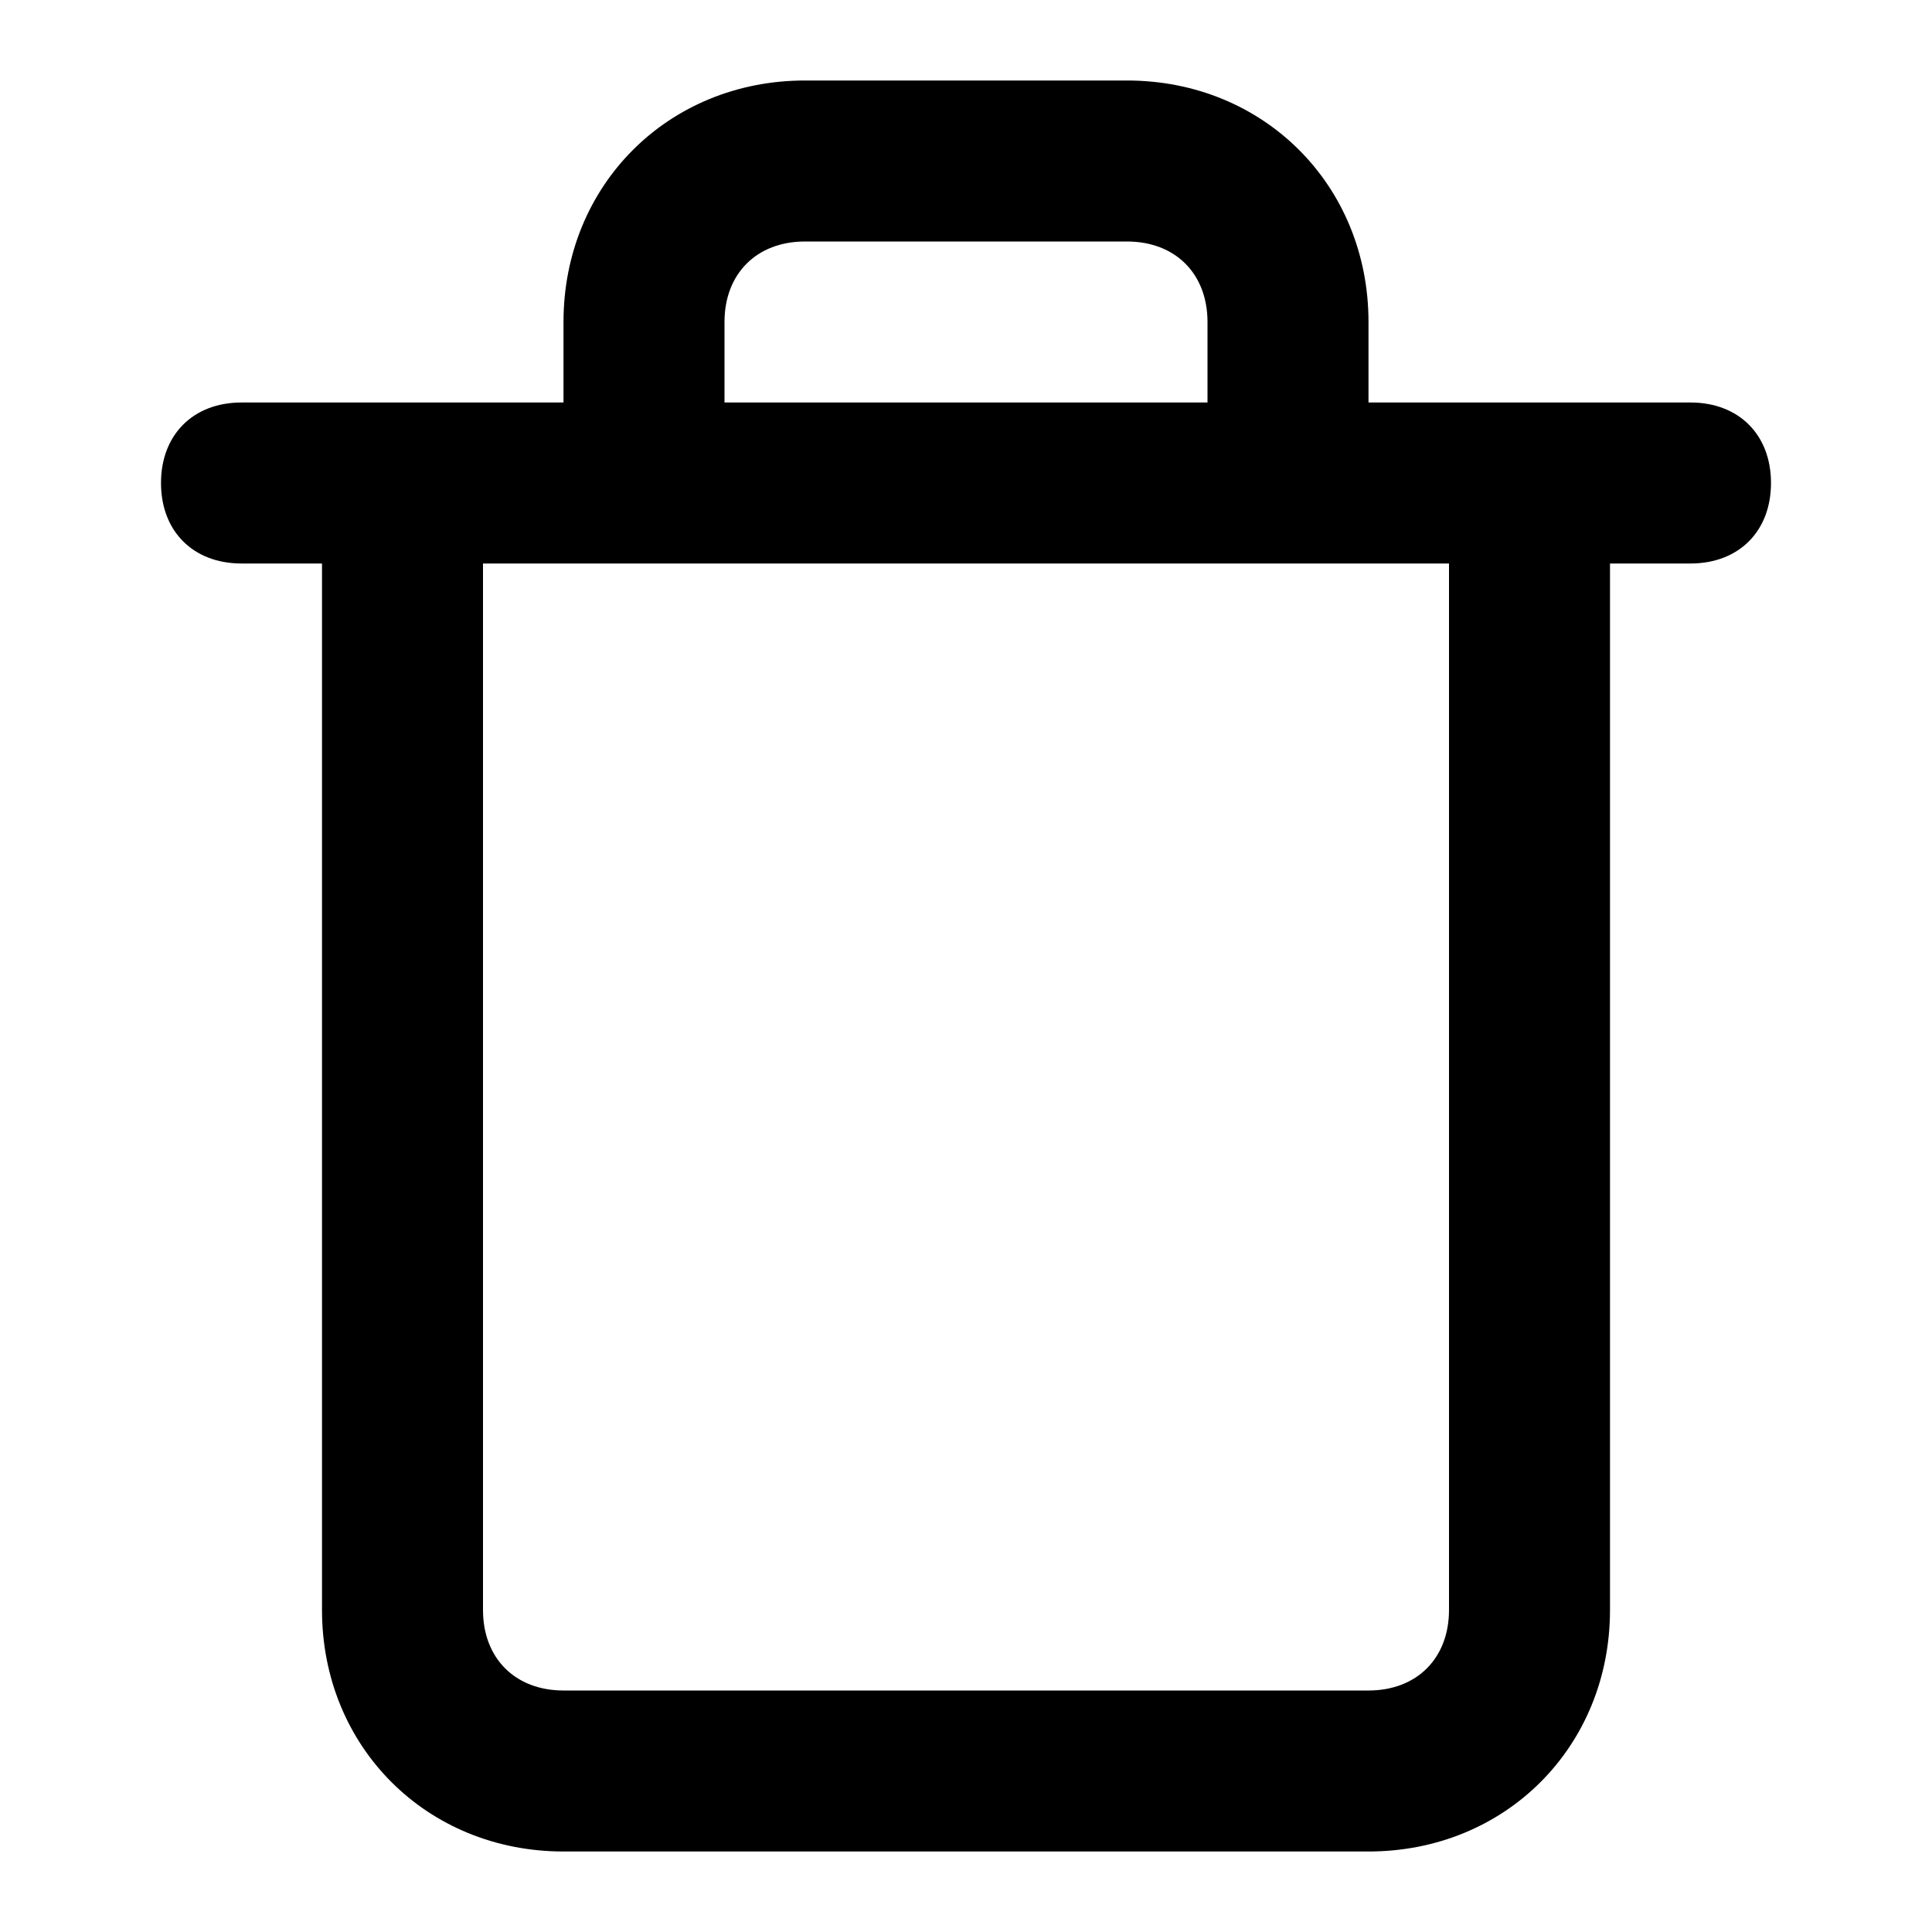
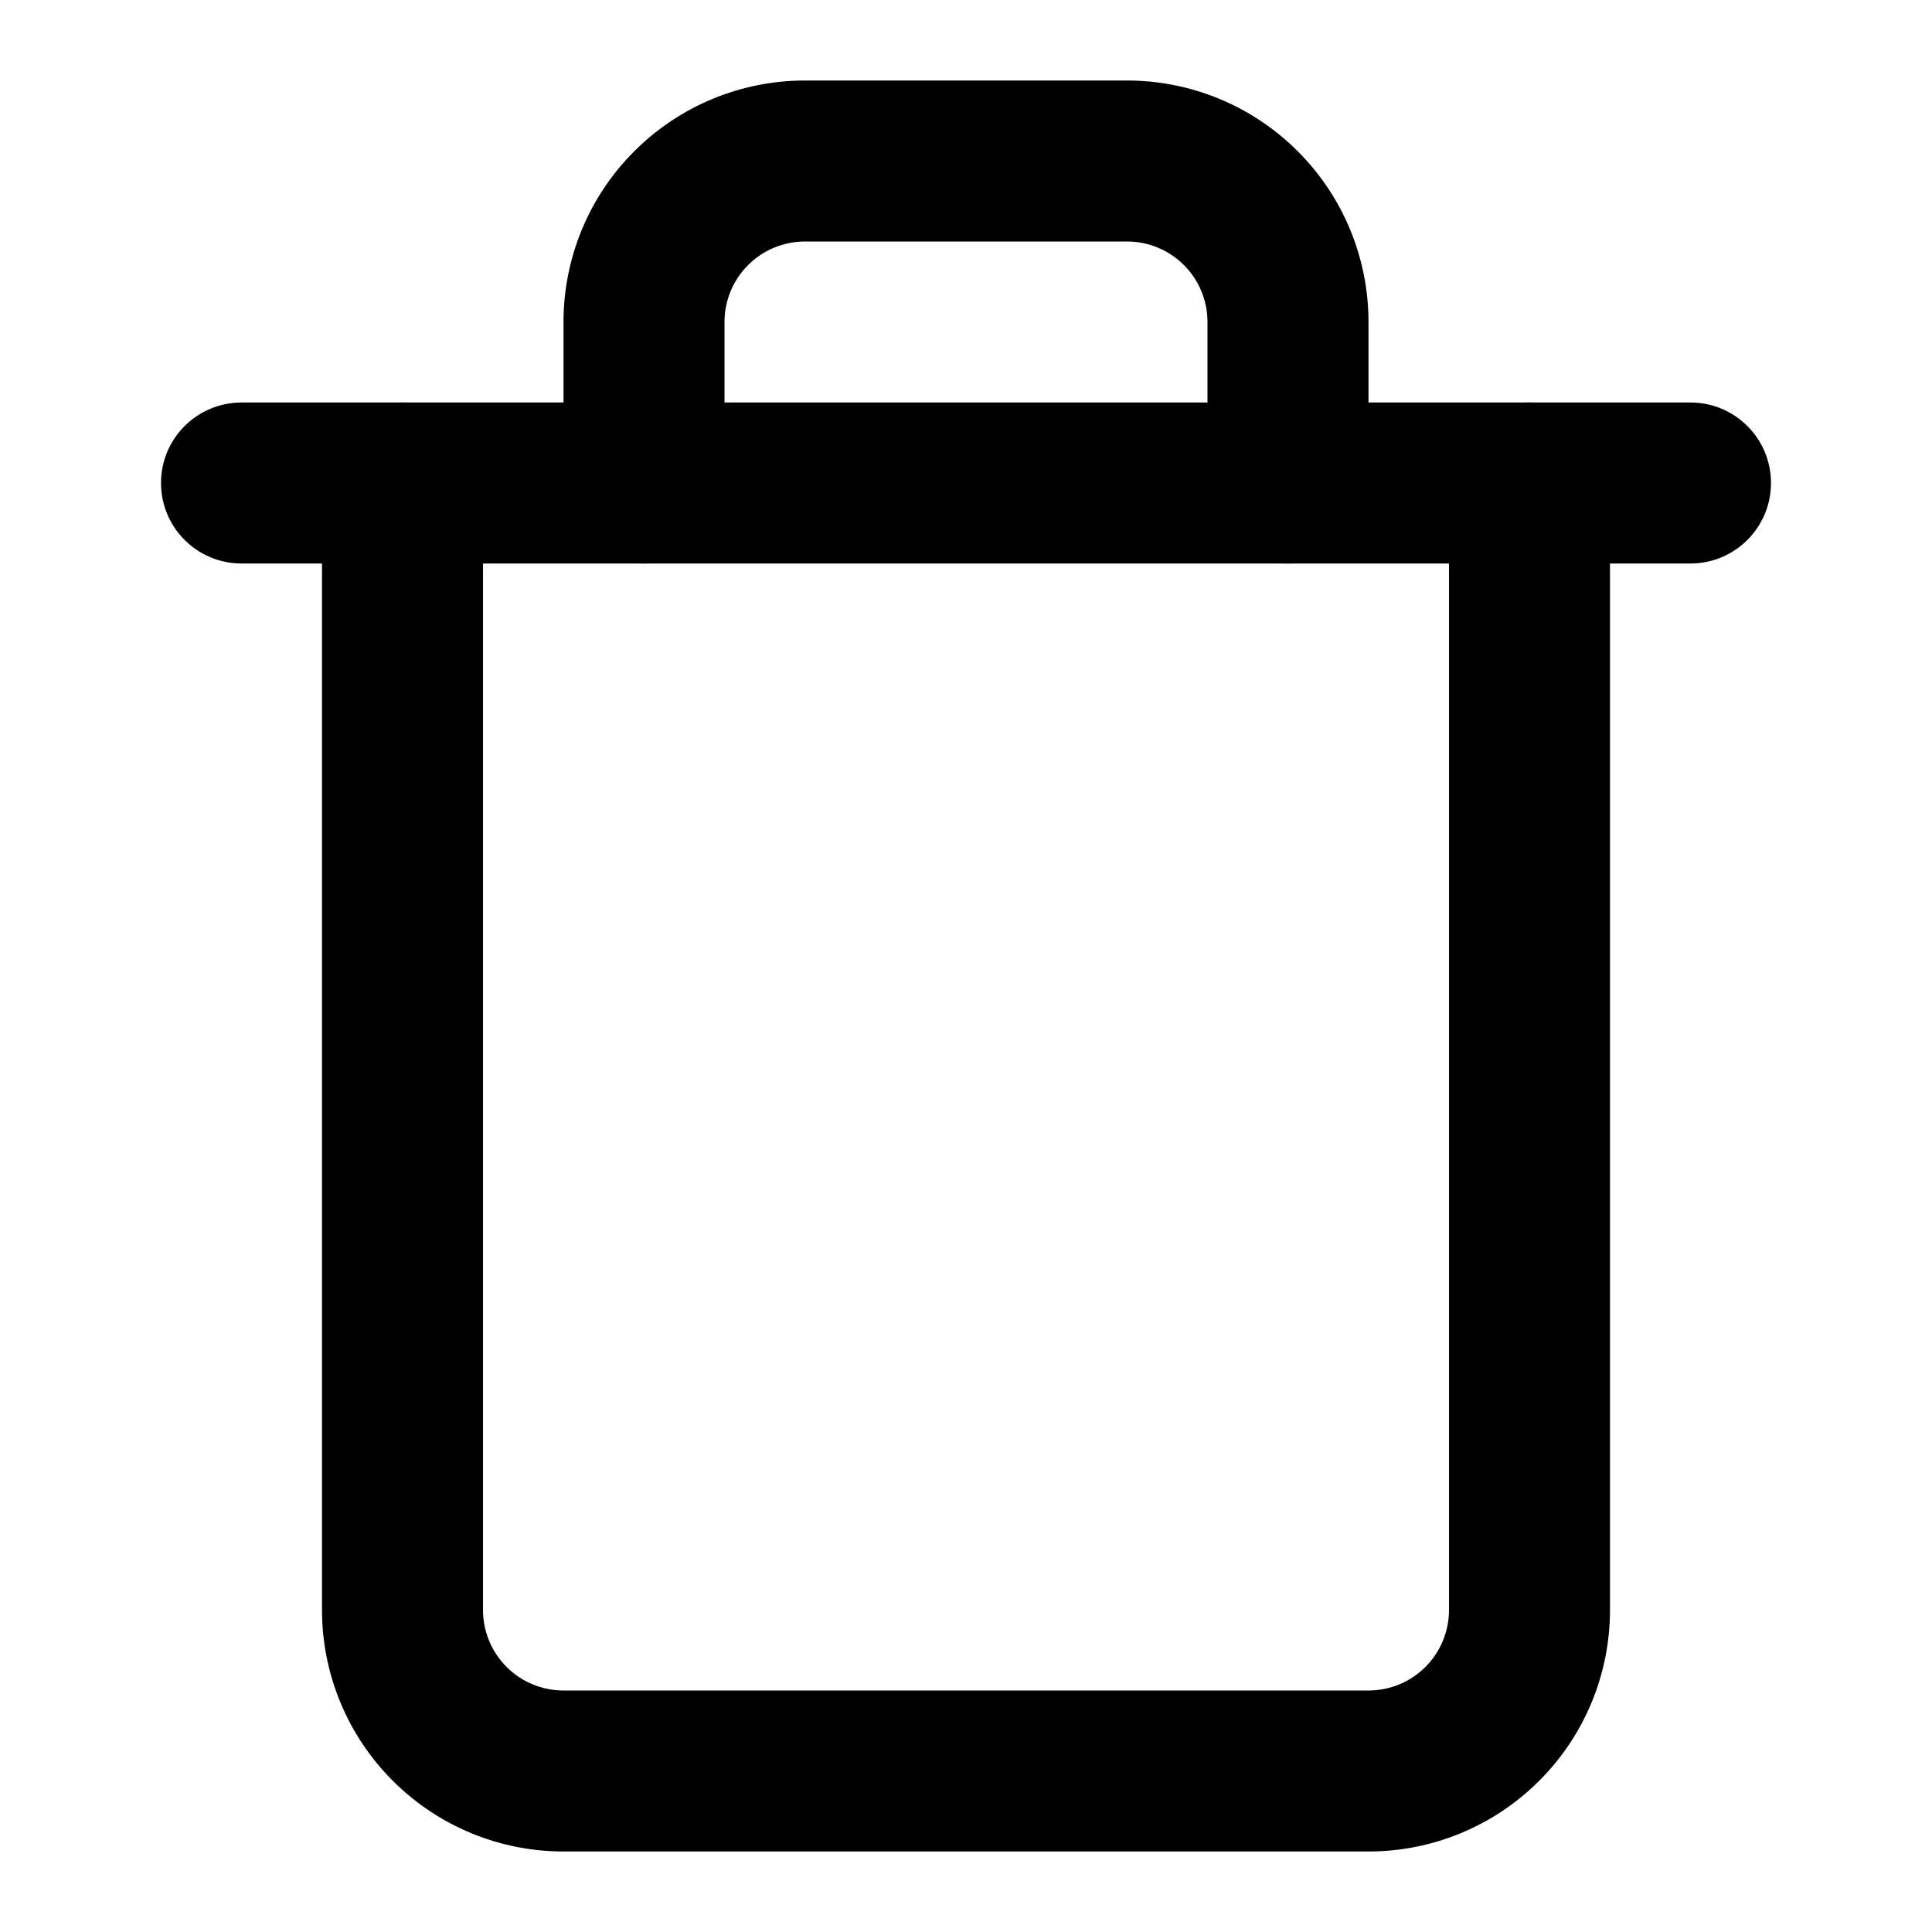
- <svg xmlns="http://www.w3.org/2000/svg" version="1.1" id="Livello_1" x="0px" y="0px" viewBox="0 0 24 24" style="enable-background:new 0 0 24 24;" xml:space="preserve">
-   <path d="M21,5h-4V4c0-1.7-1.3-3-3-3h-4C8.3,1,7,2.3,7,4v1H3C2.4,5,2,5.4,2,6s0.4,1,1,1h1v13c0,1.7,1.3,3,3,3h10c1.7,0,3-1.3,3-3V7h1  c0.6,0,1-0.4,1-1S21.6,5,21,5z M9,4c0-0.6,0.4-1,1-1h4c0.6,0,1,0.4,1,1v1H9V4z M18,20c0,0.6-0.4,1-1,1H7c-0.6,0-1-0.4-1-1V7h12V20z" />
+ <svg xmlns="http://www.w3.org/2000/svg" width="24" height="24" viewBox="0 0 24 24" fill="none">
+   <path fill-rule="evenodd" clip-rule="evenodd" d="M2 6C2 5.448 2.448 5 3 5H21C21.552 5 22 5.448 22 6C22 6.552 21.552 7 21 7H3C2.448 7 2 6.552 2 6Z" fill="black" />
+   <path fill-rule="evenodd" clip-rule="evenodd" d="M10 3C9.735 3 9.48 3.105 9.293 3.293C9.105 3.48 9 3.735 9 4V6C9 6.552 8.552 7 8 7C7.448 7 7 6.552 7 6V4C7 3.204 7.316 2.441 7.879 1.879C8.441 1.316 9.204 1 10 1H14C14.796 1 15.559 1.316 16.121 1.879C16.684 2.441 17 3.204 17 4V6C17 6.552 16.552 7 16 7C15.448 7 15 6.552 15 6V4C15 3.735 14.895 3.48 14.707 3.293C14.52 3.105 14.265 3 14 3H10ZM5 5C5.552 5 6 5.448 6 6V20C6 20.265 6.105 20.52 6.293 20.707C6.48 20.895 6.735 21 7 21H17C17.265 21 17.52 20.895 17.707 20.707C17.895 20.52 18 20.265 18 20V6C18 5.448 18.448 5 19 5C19.552 5 20 5.448 20 6V20C20 20.796 19.684 21.559 19.121 22.121C18.559 22.684 17.796 23 17 23H7C6.204 23 5.441 22.684 4.879 22.121C4.316 21.559 4 20.796 4 20V6C4 5.448 4.448 5 5 5Z" fill="black" />
</svg>
